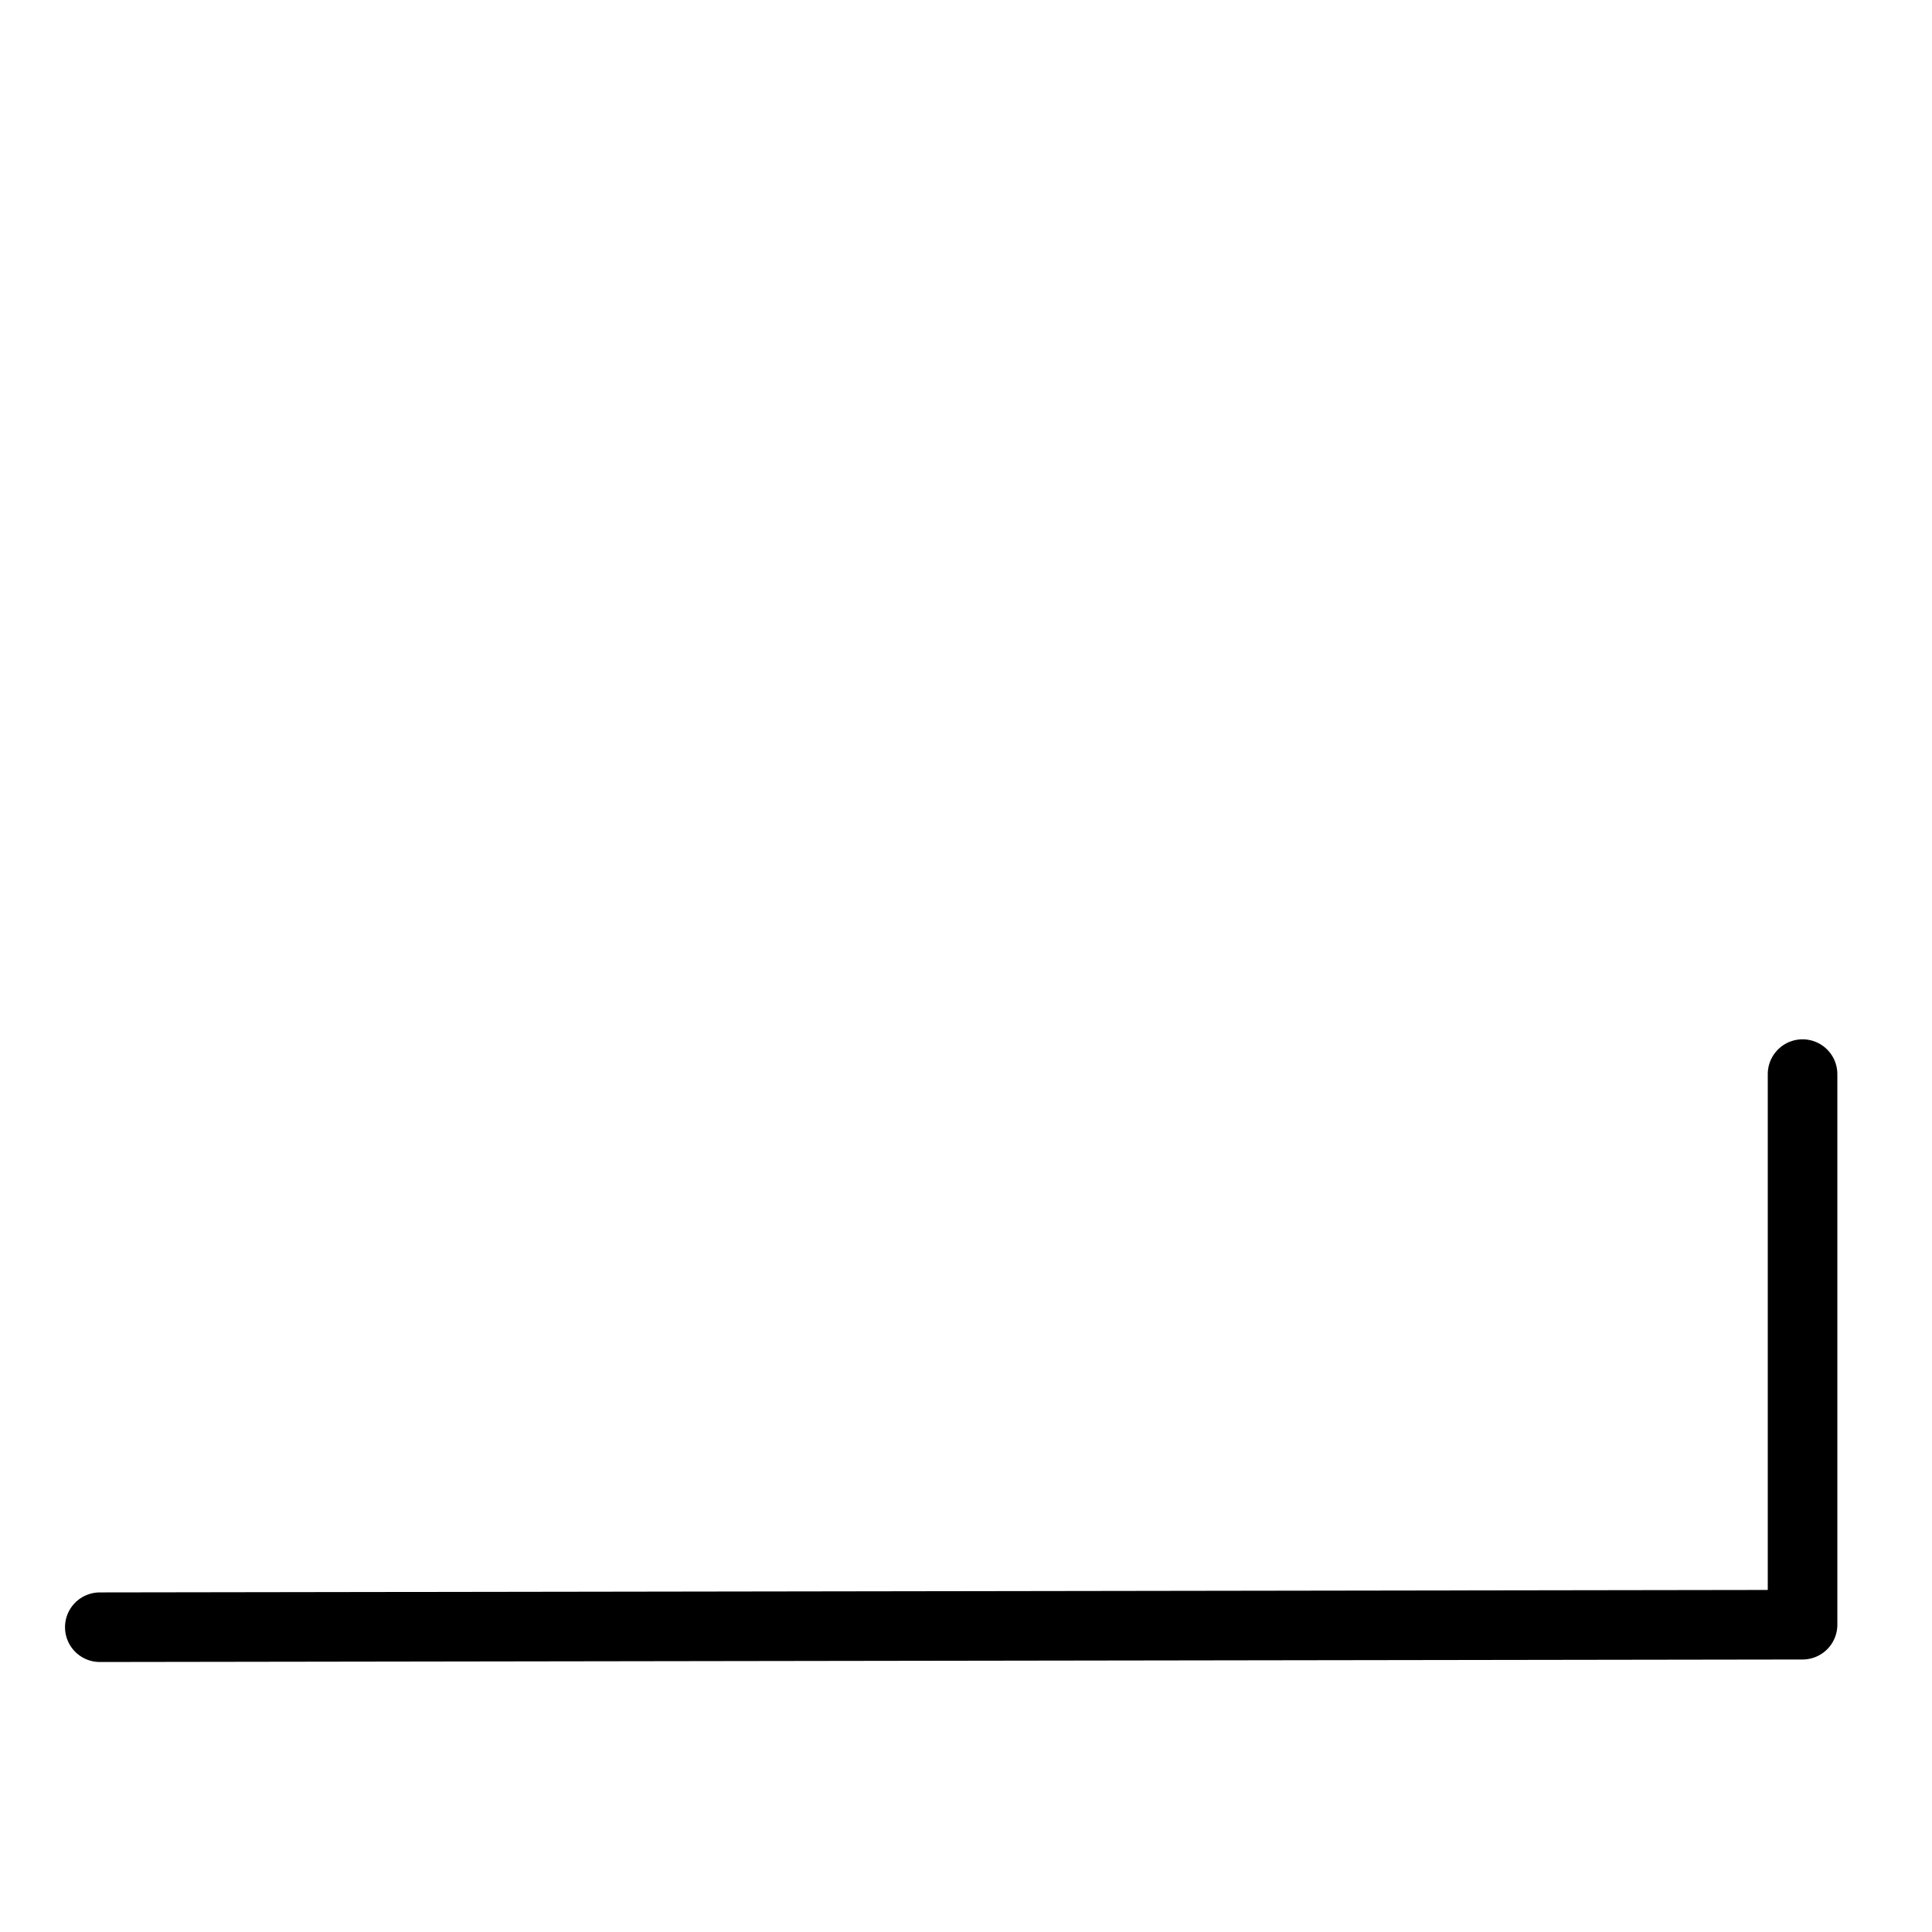
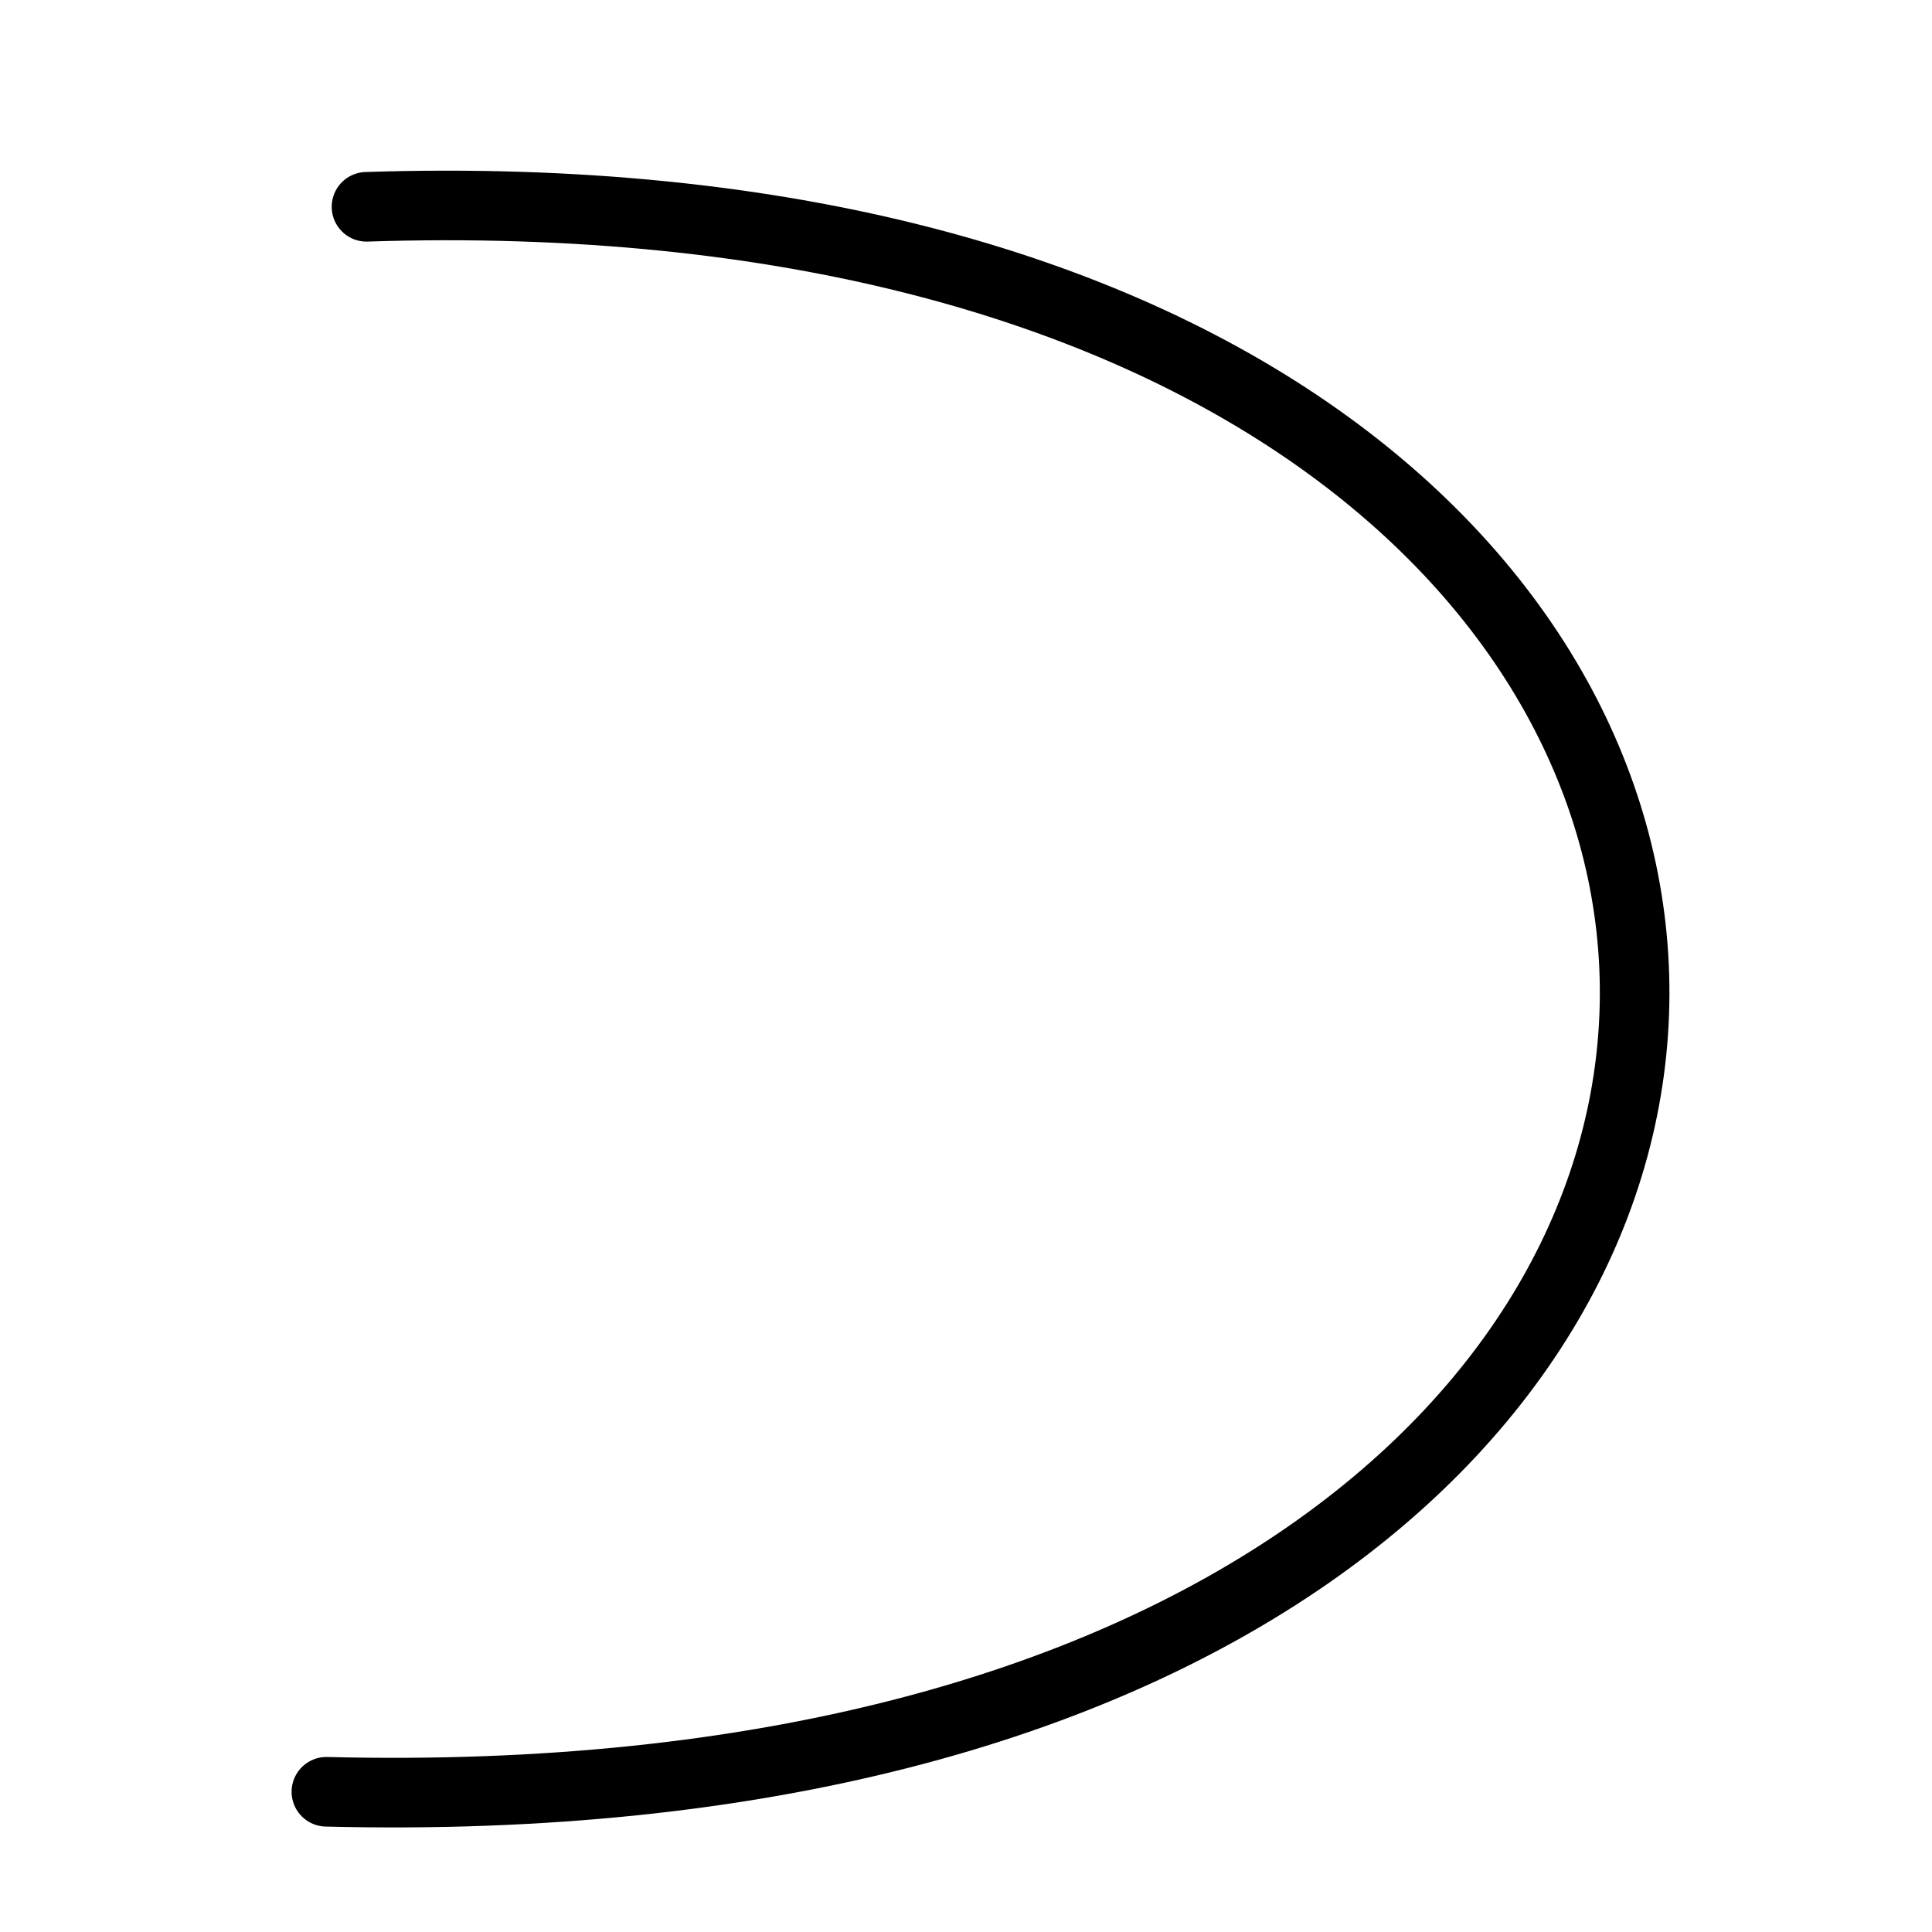
<svg xmlns="http://www.w3.org/2000/svg" width="50mm" height="50mm" viewBox="0 0 50 50" version="1.1" id="svg5">
  <defs id="defs2" />
  <g id="layer1">
-     <path style="fill:none;stroke:#000000;stroke-width:1.801;stroke-linecap:round;stroke-linejoin:round;stroke-dasharray:none;paint-order:fill markers stroke;stop-color:#000000" d="M 46.65,27.798 V 42.047 L 2.583,42.112" id="path7041" />
+     <path style="fill:#000000;fill-opacity:0;stroke:#000000;stroke-width:1.801;stroke-linecap:round;stroke-linejoin:round;-inkscape-stroke:none;paint-order:fill markers stroke;stop-color:#000000" d="M 9.485,5.352 C 53.081,3.918 53.753,47.515 8.447,46.371" id="path363" />
  </g>
</svg>
